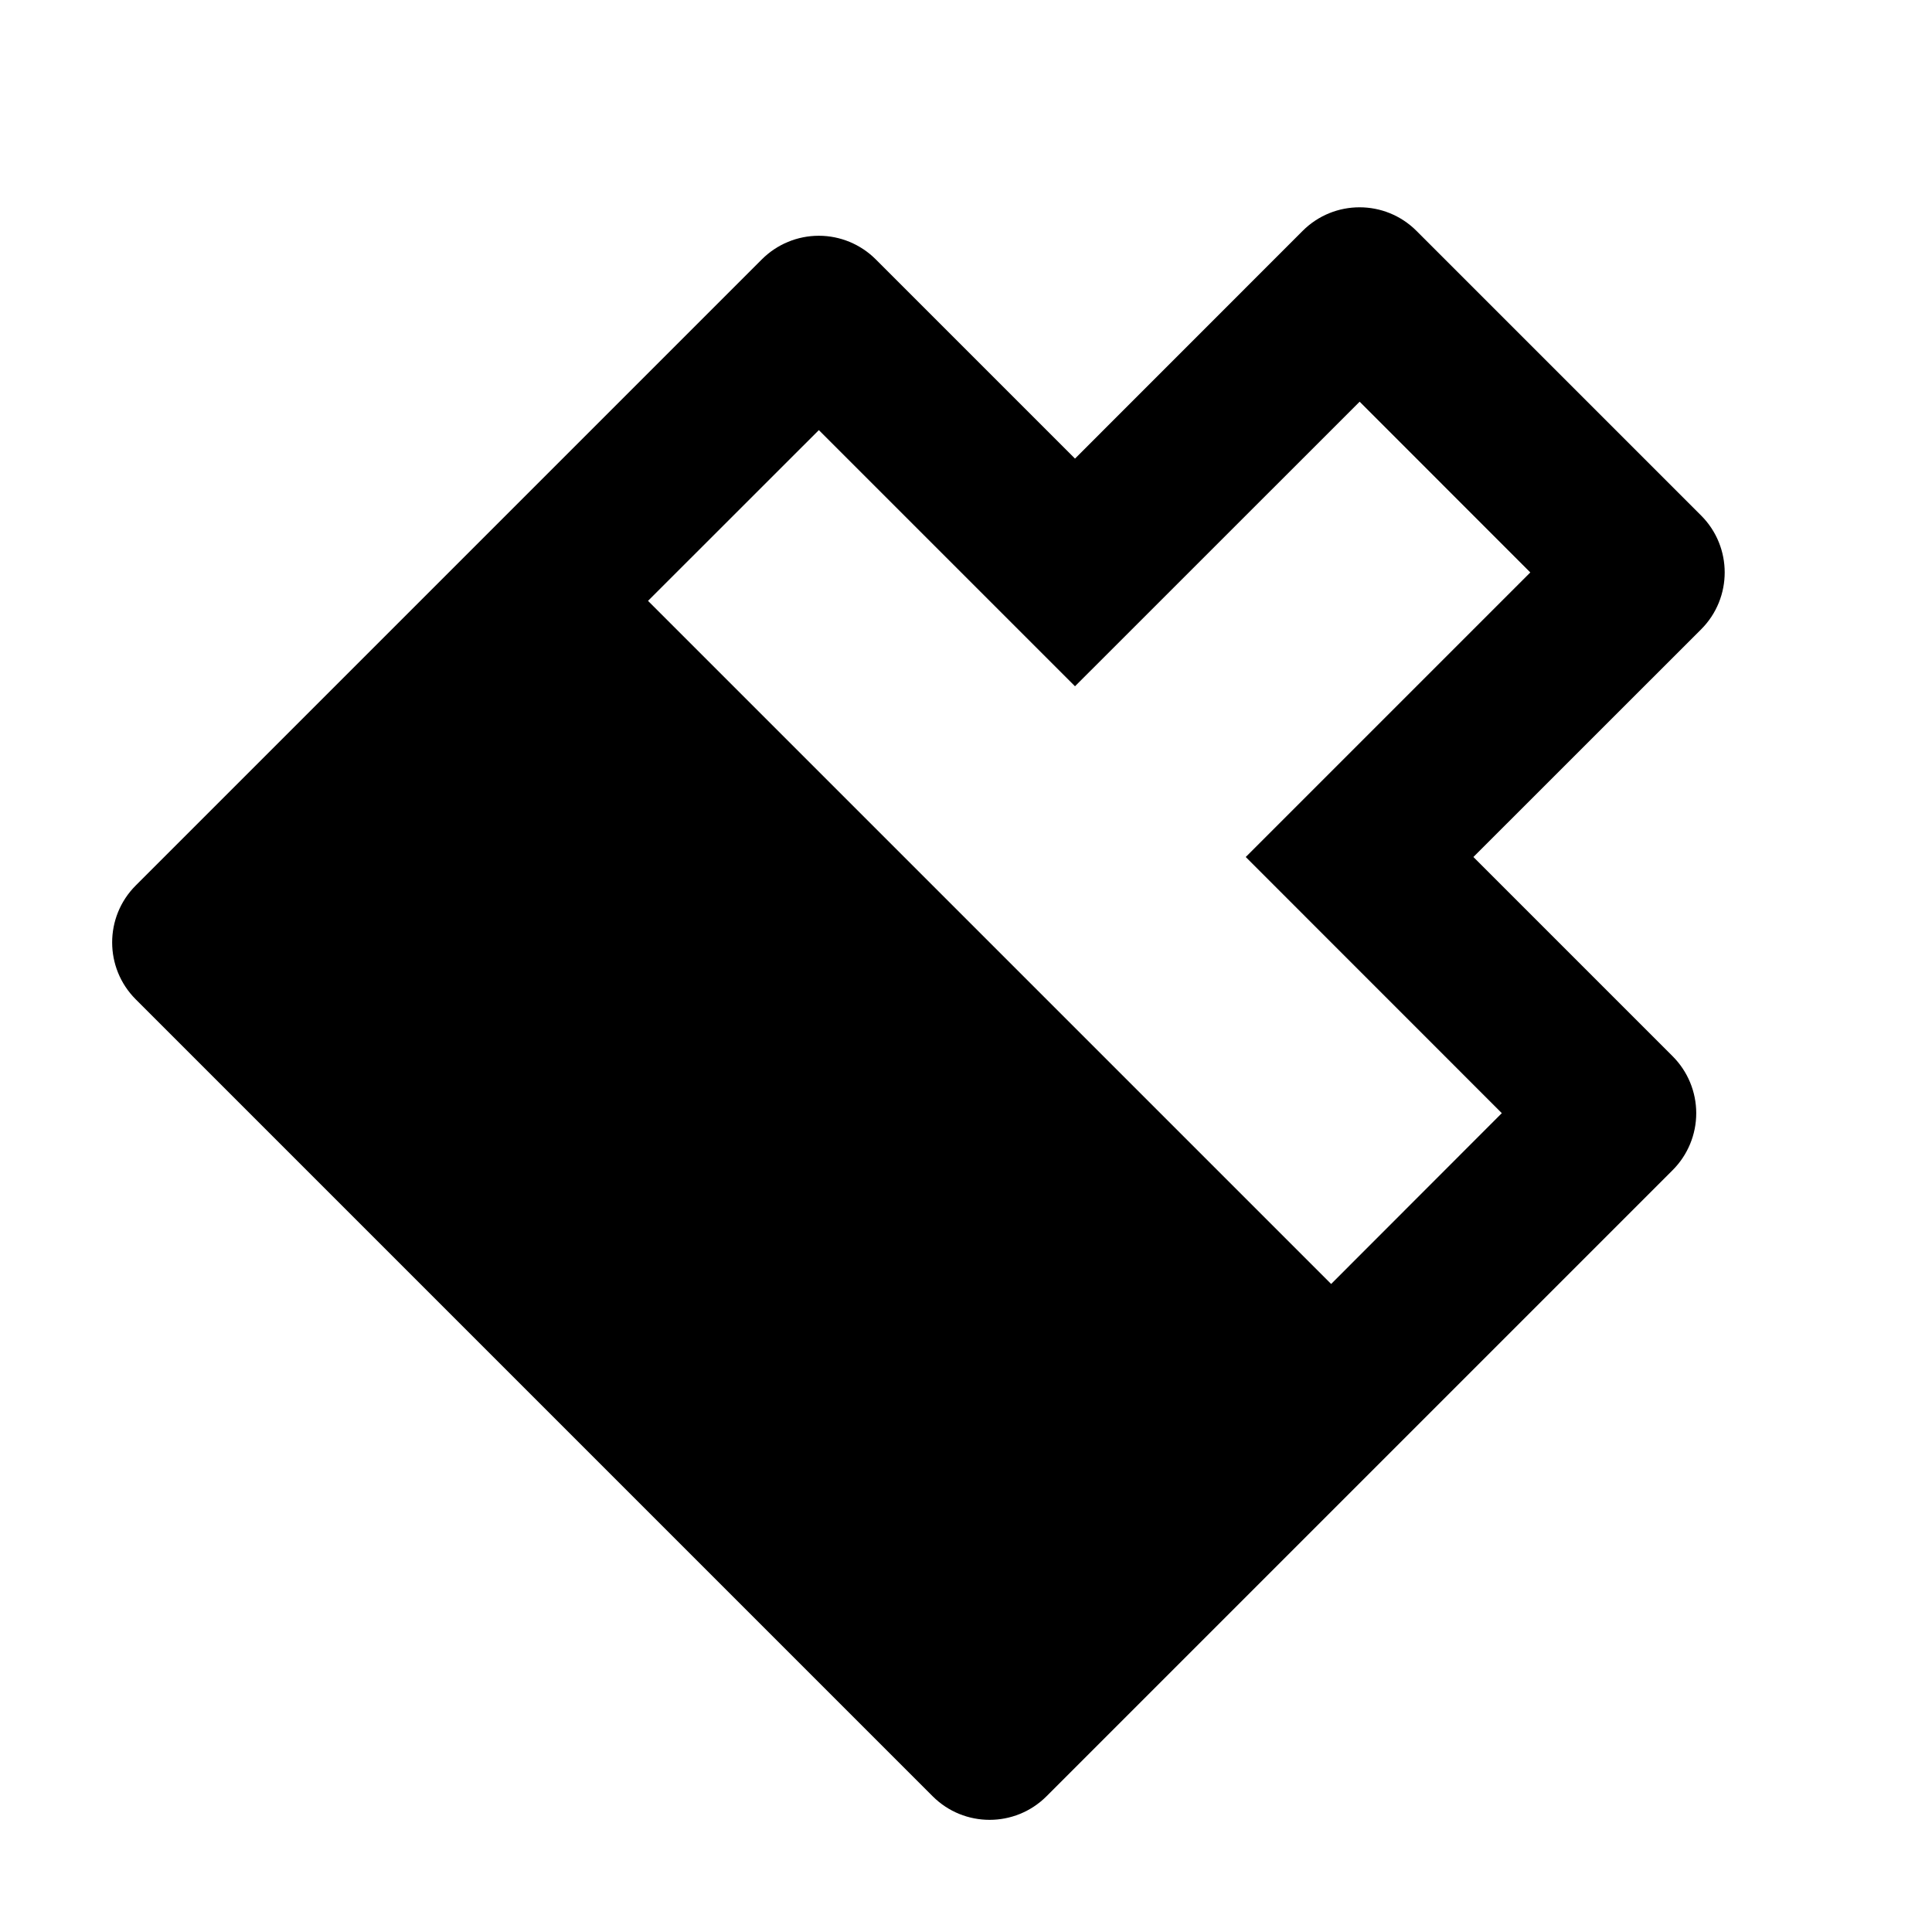
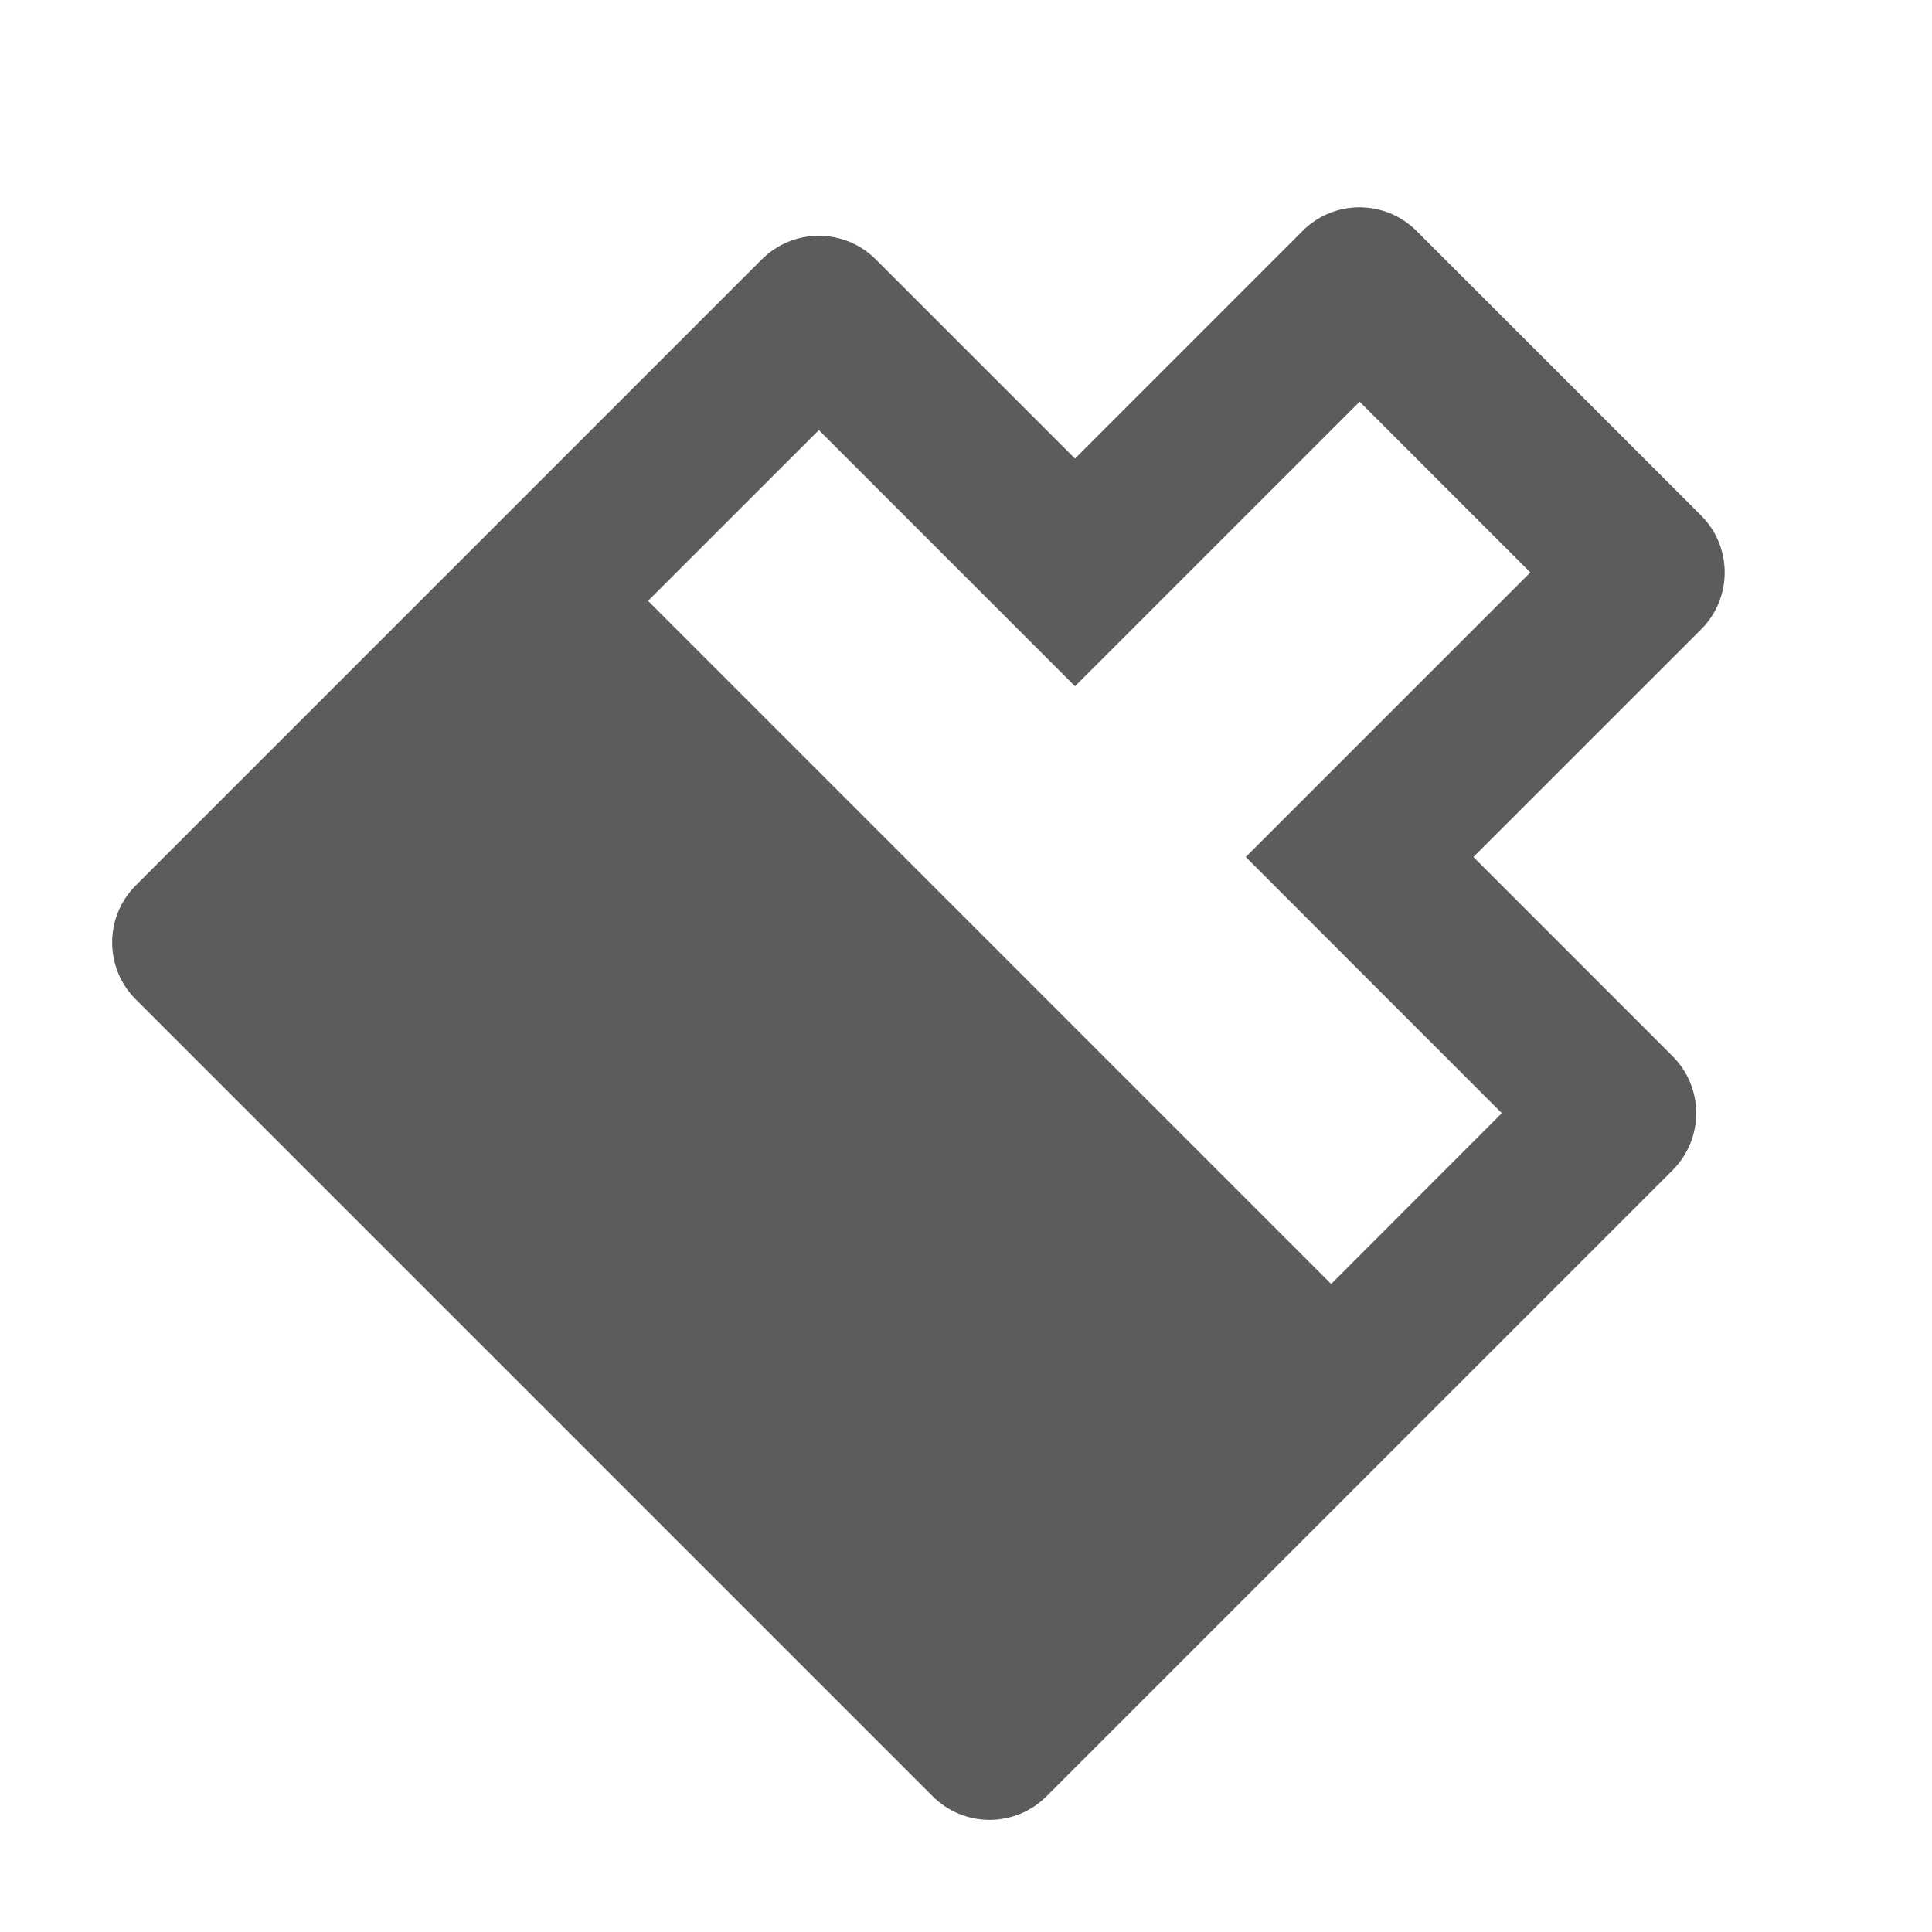
- <svg xmlns="http://www.w3.org/2000/svg" viewBox="0 0 24 24">
-   <g>
-     <path fill="none" d="M0 0h24v24H0z" />
-     <path d="M16.536 15.95l2.12-2.122-3.181-3.182 3.535-3.535-2.12-2.121-3.536 3.535-3.182-3.182L8.05 7.464l8.486 8.486zM13.354 5.697l2.828-2.829a1 1 0 0 1 1.414 0l3.536 3.536a1 1 0 0 1 0 1.414l-2.829 2.828 2.475 2.475a1 1 0 0 1 0 1.415L13 22.314a1 1 0 0 1-1.414 0l-9.9-9.9a1 1 0 0 1 0-1.414l7.778-7.778a1 1 0 0 1 1.415 0l2.475 2.475z" />
+ <svg xmlns="http://www.w3.org/2000/svg" viewBox="0 0 24 24" version="1.1" id="svg8">
+   <defs id="defs12" />
+   <g id="g6">
+     <path fill="none" d="M0 0h24v24H0z" id="path2" />
+     <path d="M16.536 15.95l2.12-2.122-3.181-3.182 3.535-3.535-2.12-2.121-3.536 3.535-3.182-3.182L8.05 7.464l8.486 8.486zM13.354 5.697l2.828-2.829a1 1 0 0 1 1.414 0l3.536 3.536a1 1 0 0 1 0 1.414l-2.829 2.828 2.475 2.475a1 1 0 0 1 0 1.415L13 22.314a1 1 0 0 1-1.414 0l-9.9-9.9a1 1 0 0 1 0-1.414l7.778-7.778a1 1 0 0 1 1.415 0l2.475 2.475z" id="path4" style="fill:#5c5c5c;fill-opacity:1" />
  </g>
</svg>
